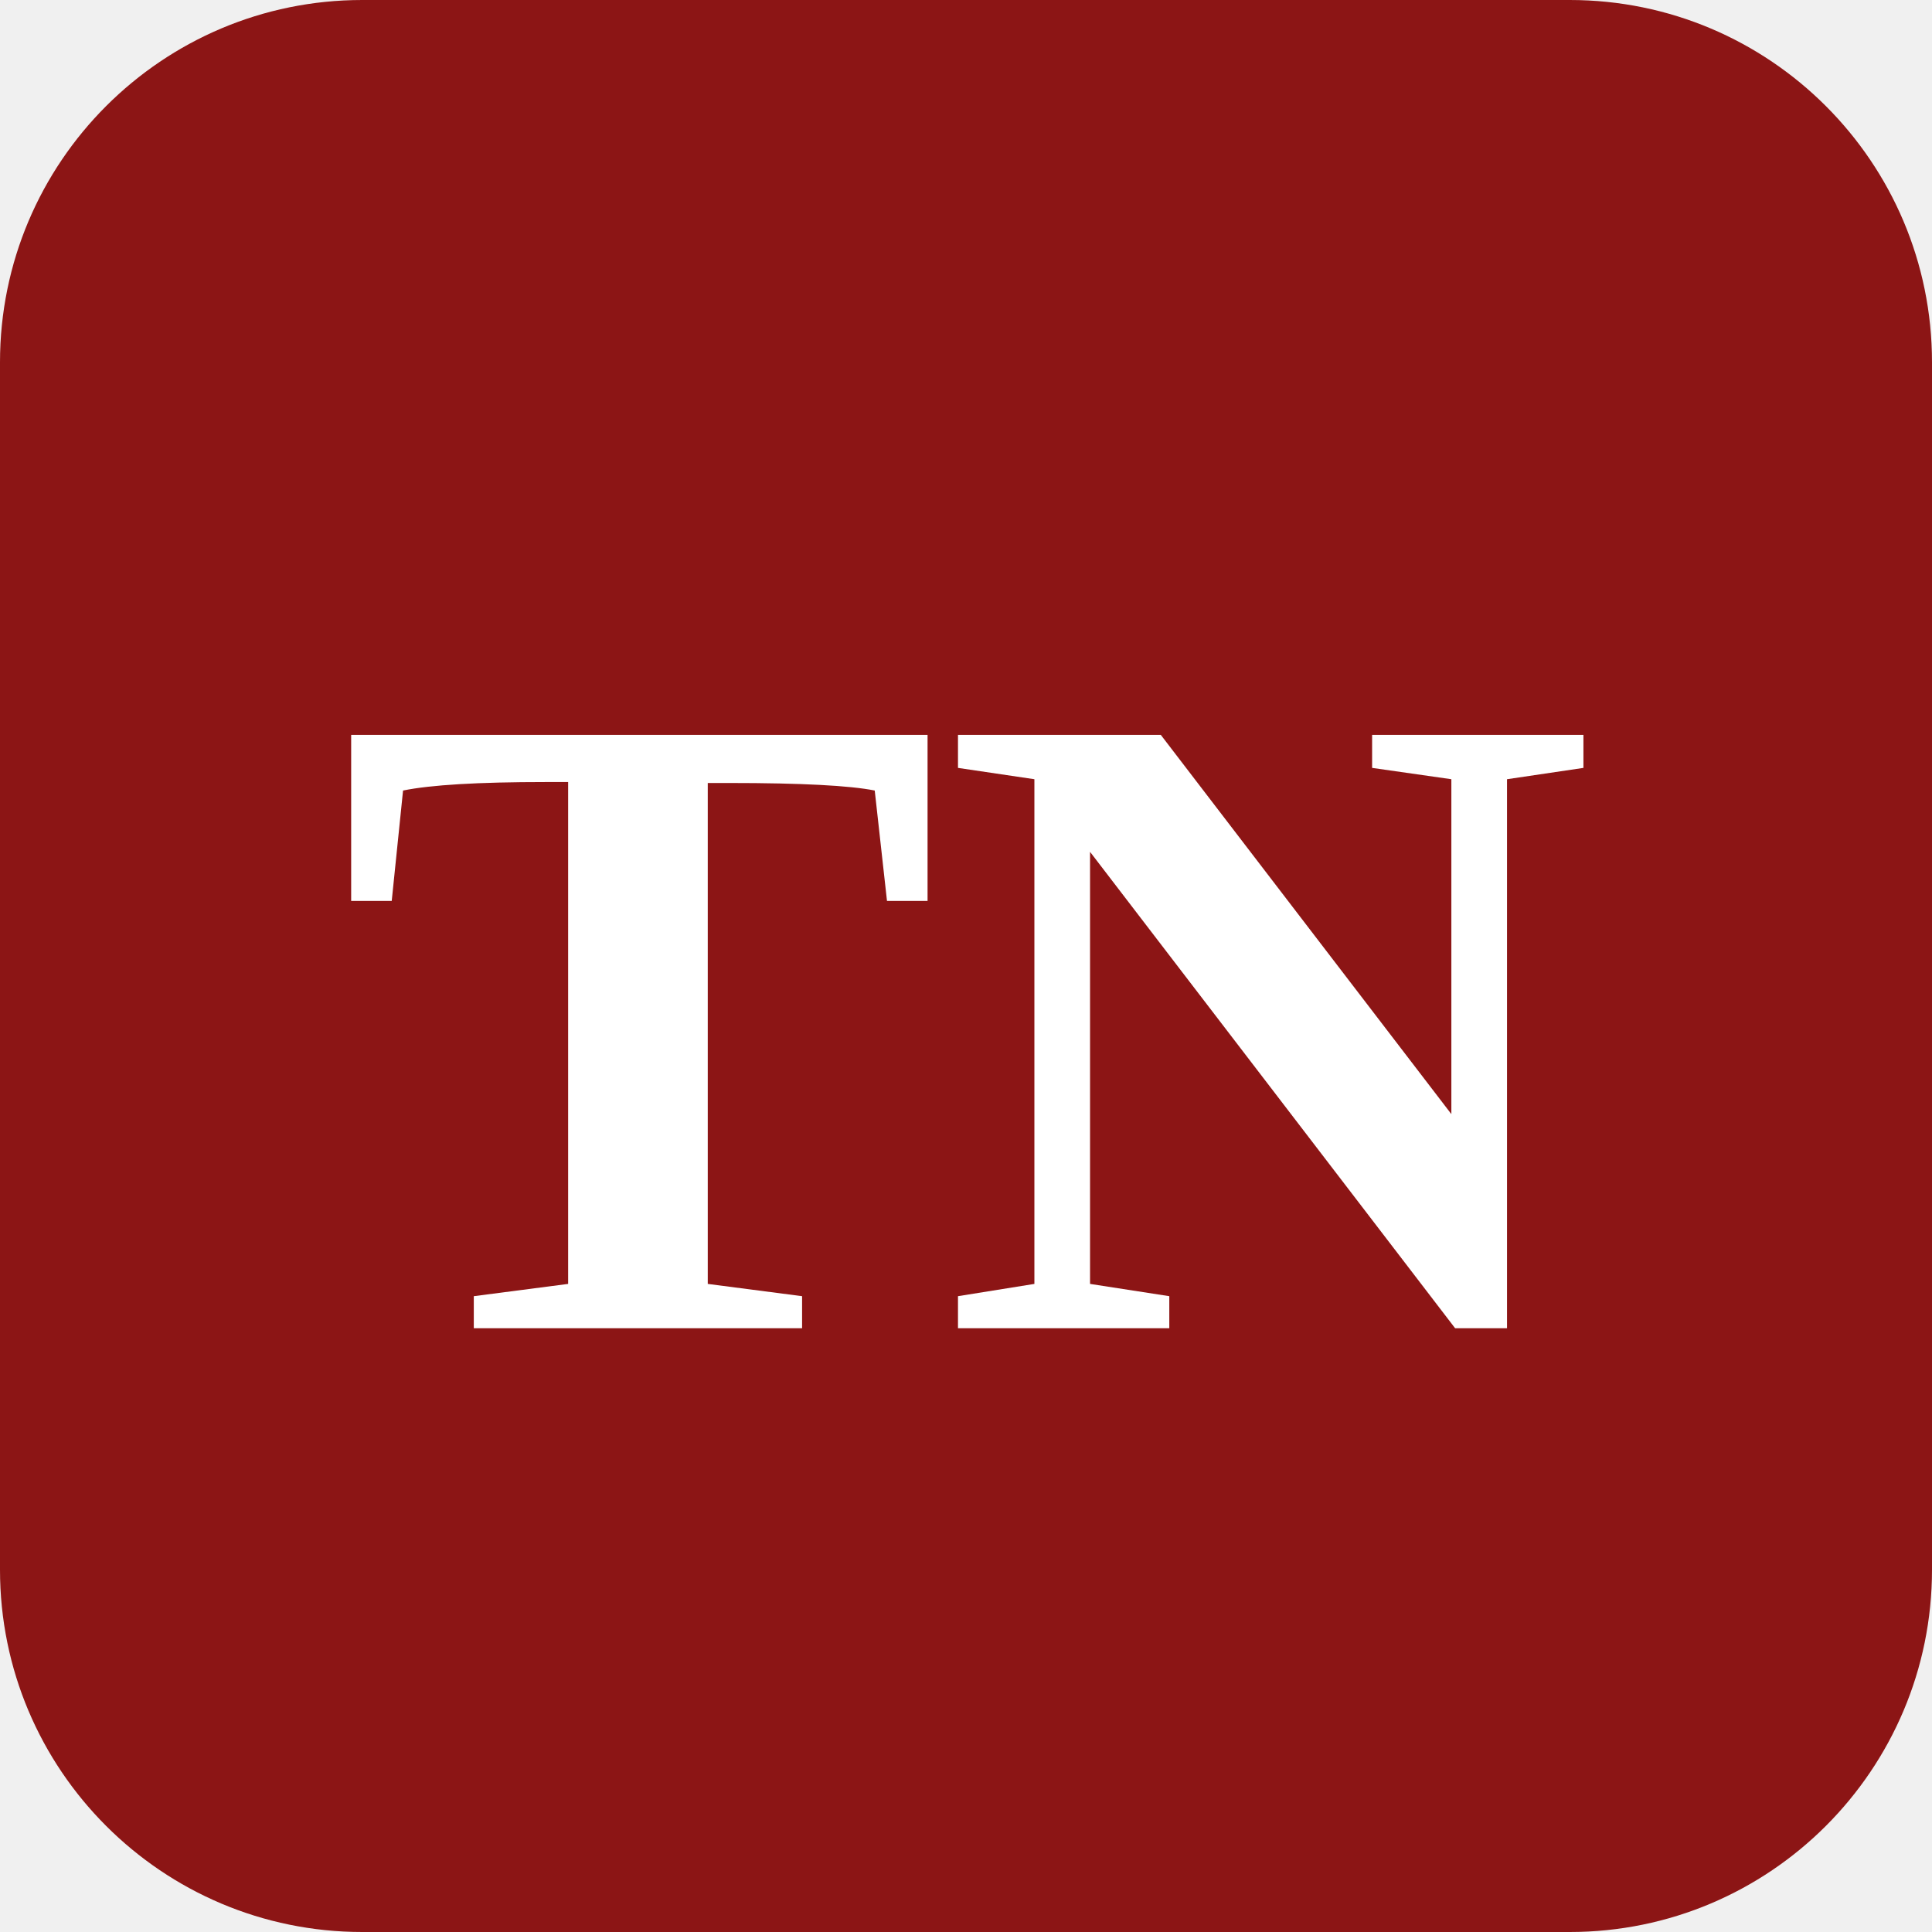
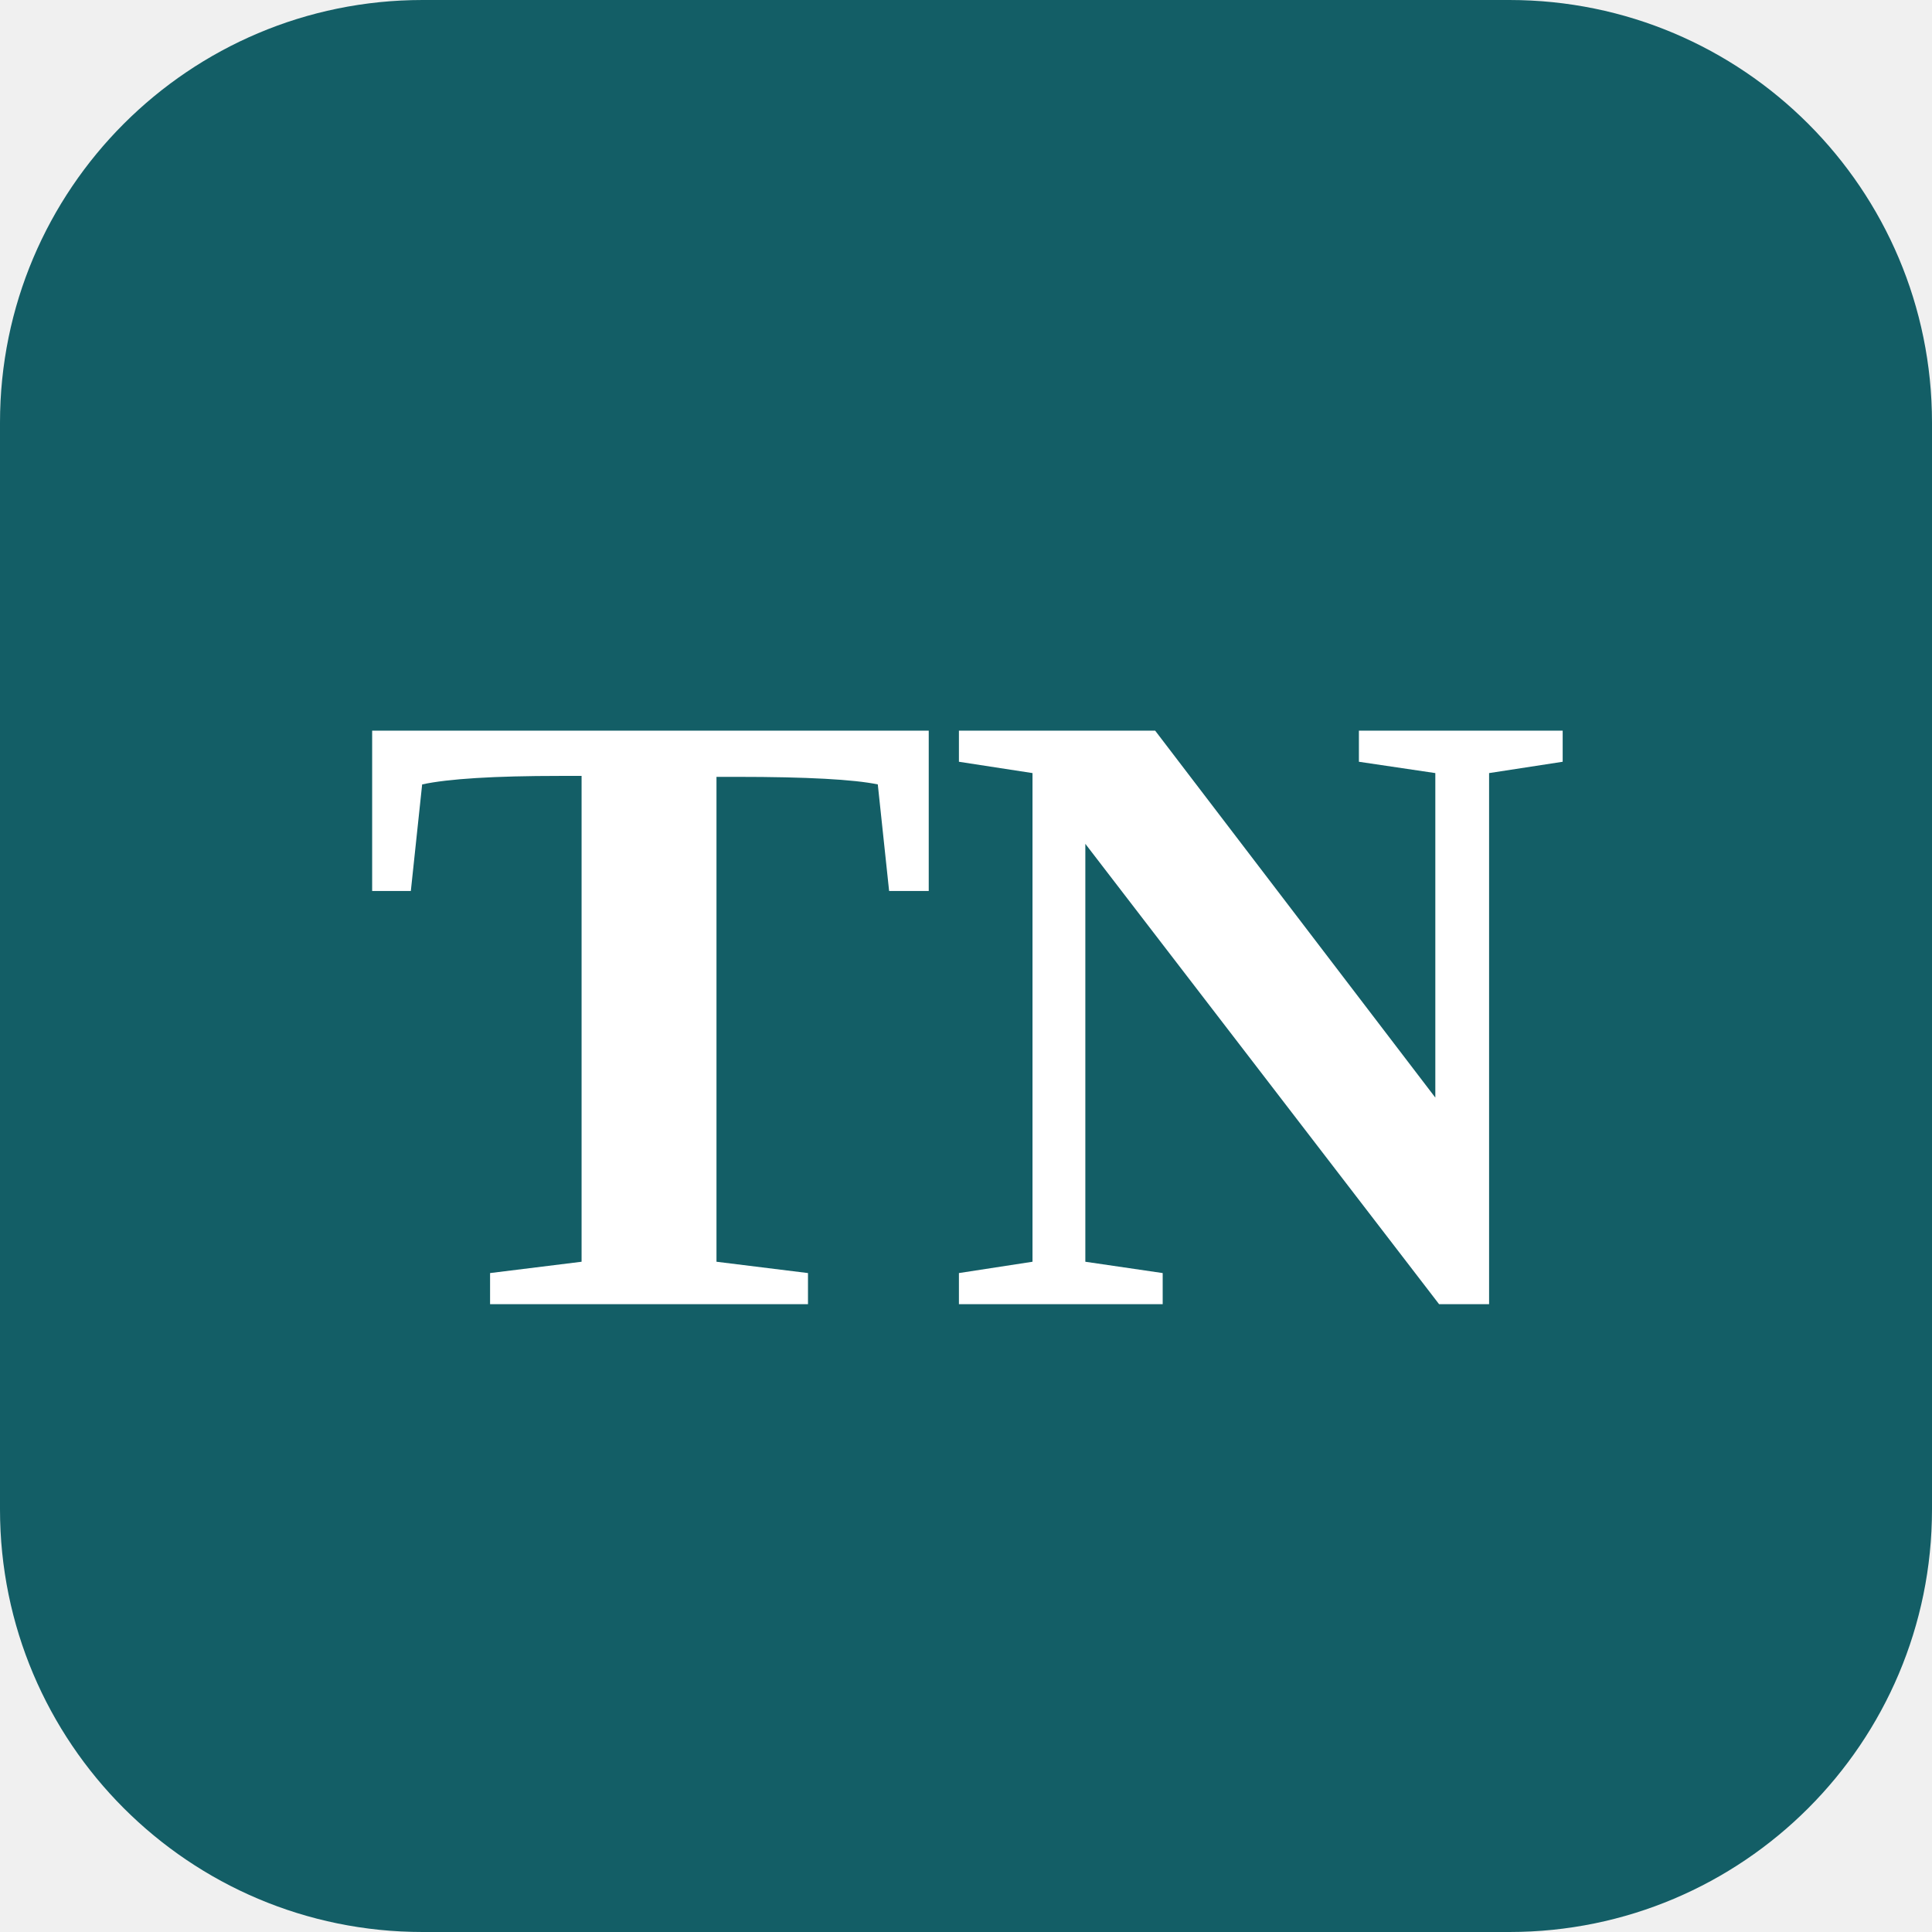
<svg xmlns="http://www.w3.org/2000/svg" viewBox="0 0 32 32">
-   <rect width="32" height="32" rx="6" fill="#8c1515" />
-   <text x="16" y="22" text-anchor="middle" font-family="Georgia, 'Times New Roman', serif" font-size="15" font-weight="700" fill="#fff">TN</text>
+   <rect width="32" height="32" rx="7" fill="#135e66" />
+   <text x="16" y="21.6" text-anchor="middle" font-family="Georgia, 'Times New Roman', serif" font-size="14.5" font-weight="700" fill="#fff">TN</text>
</svg>
